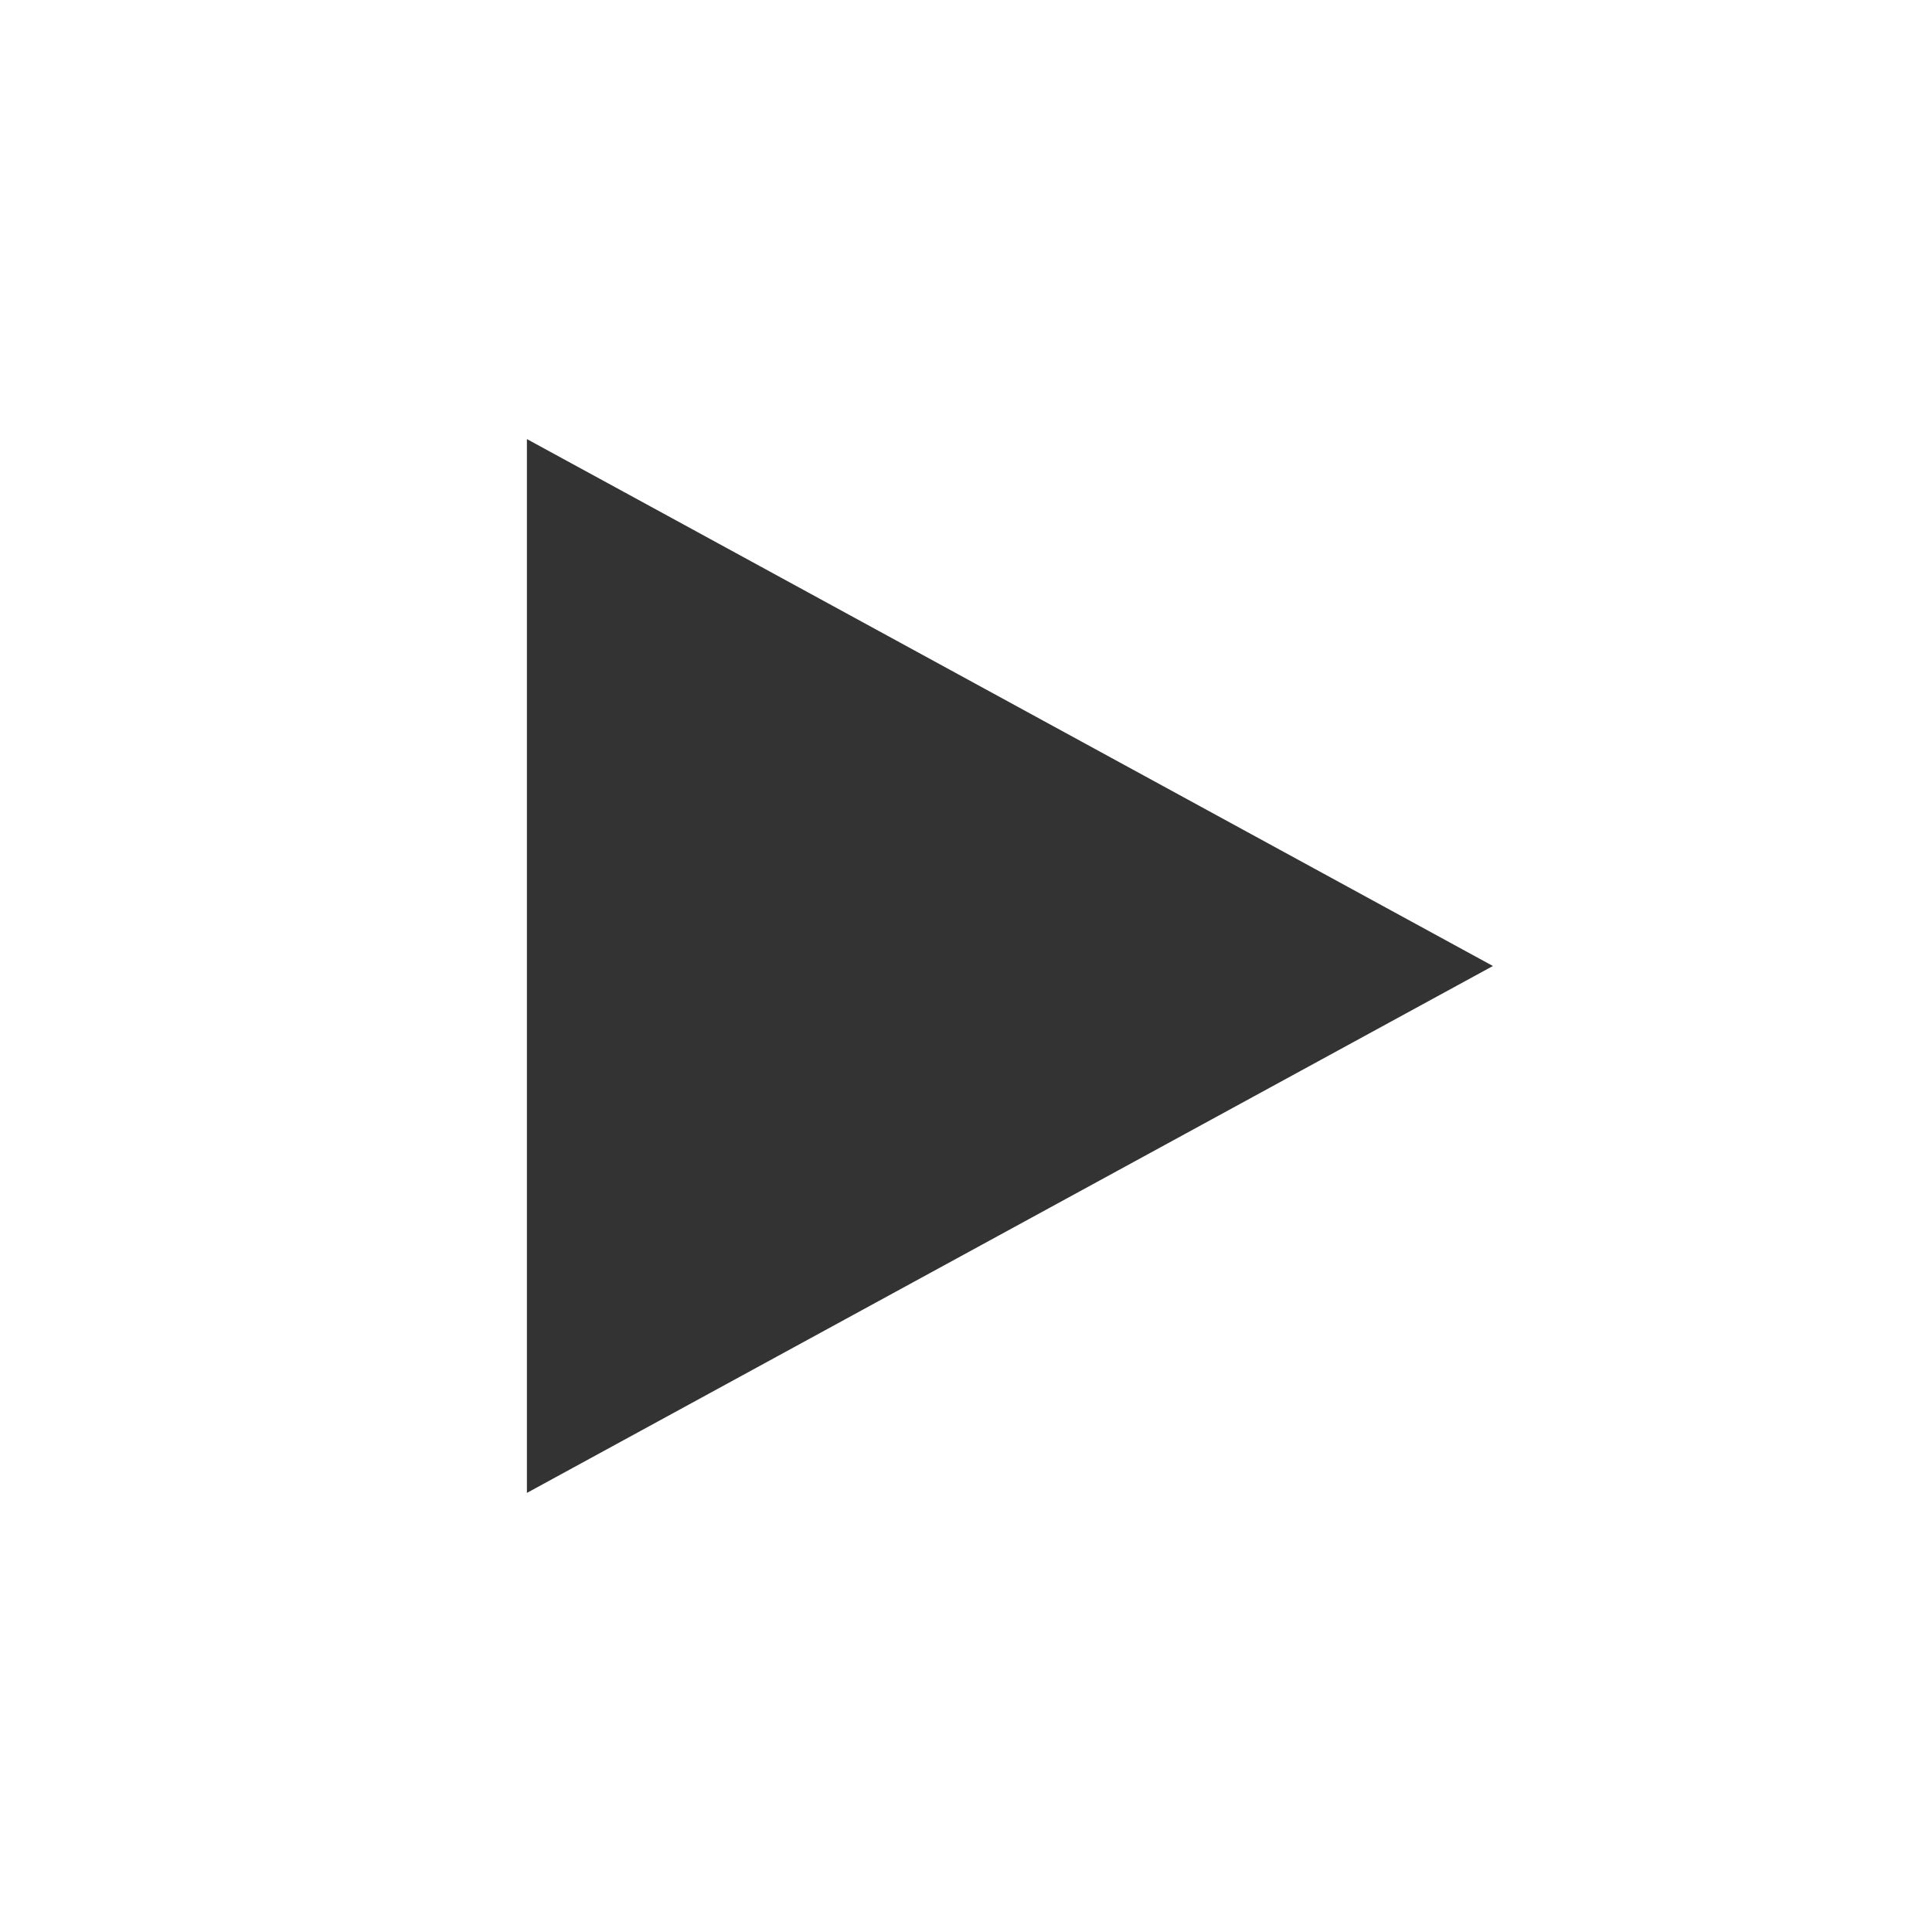
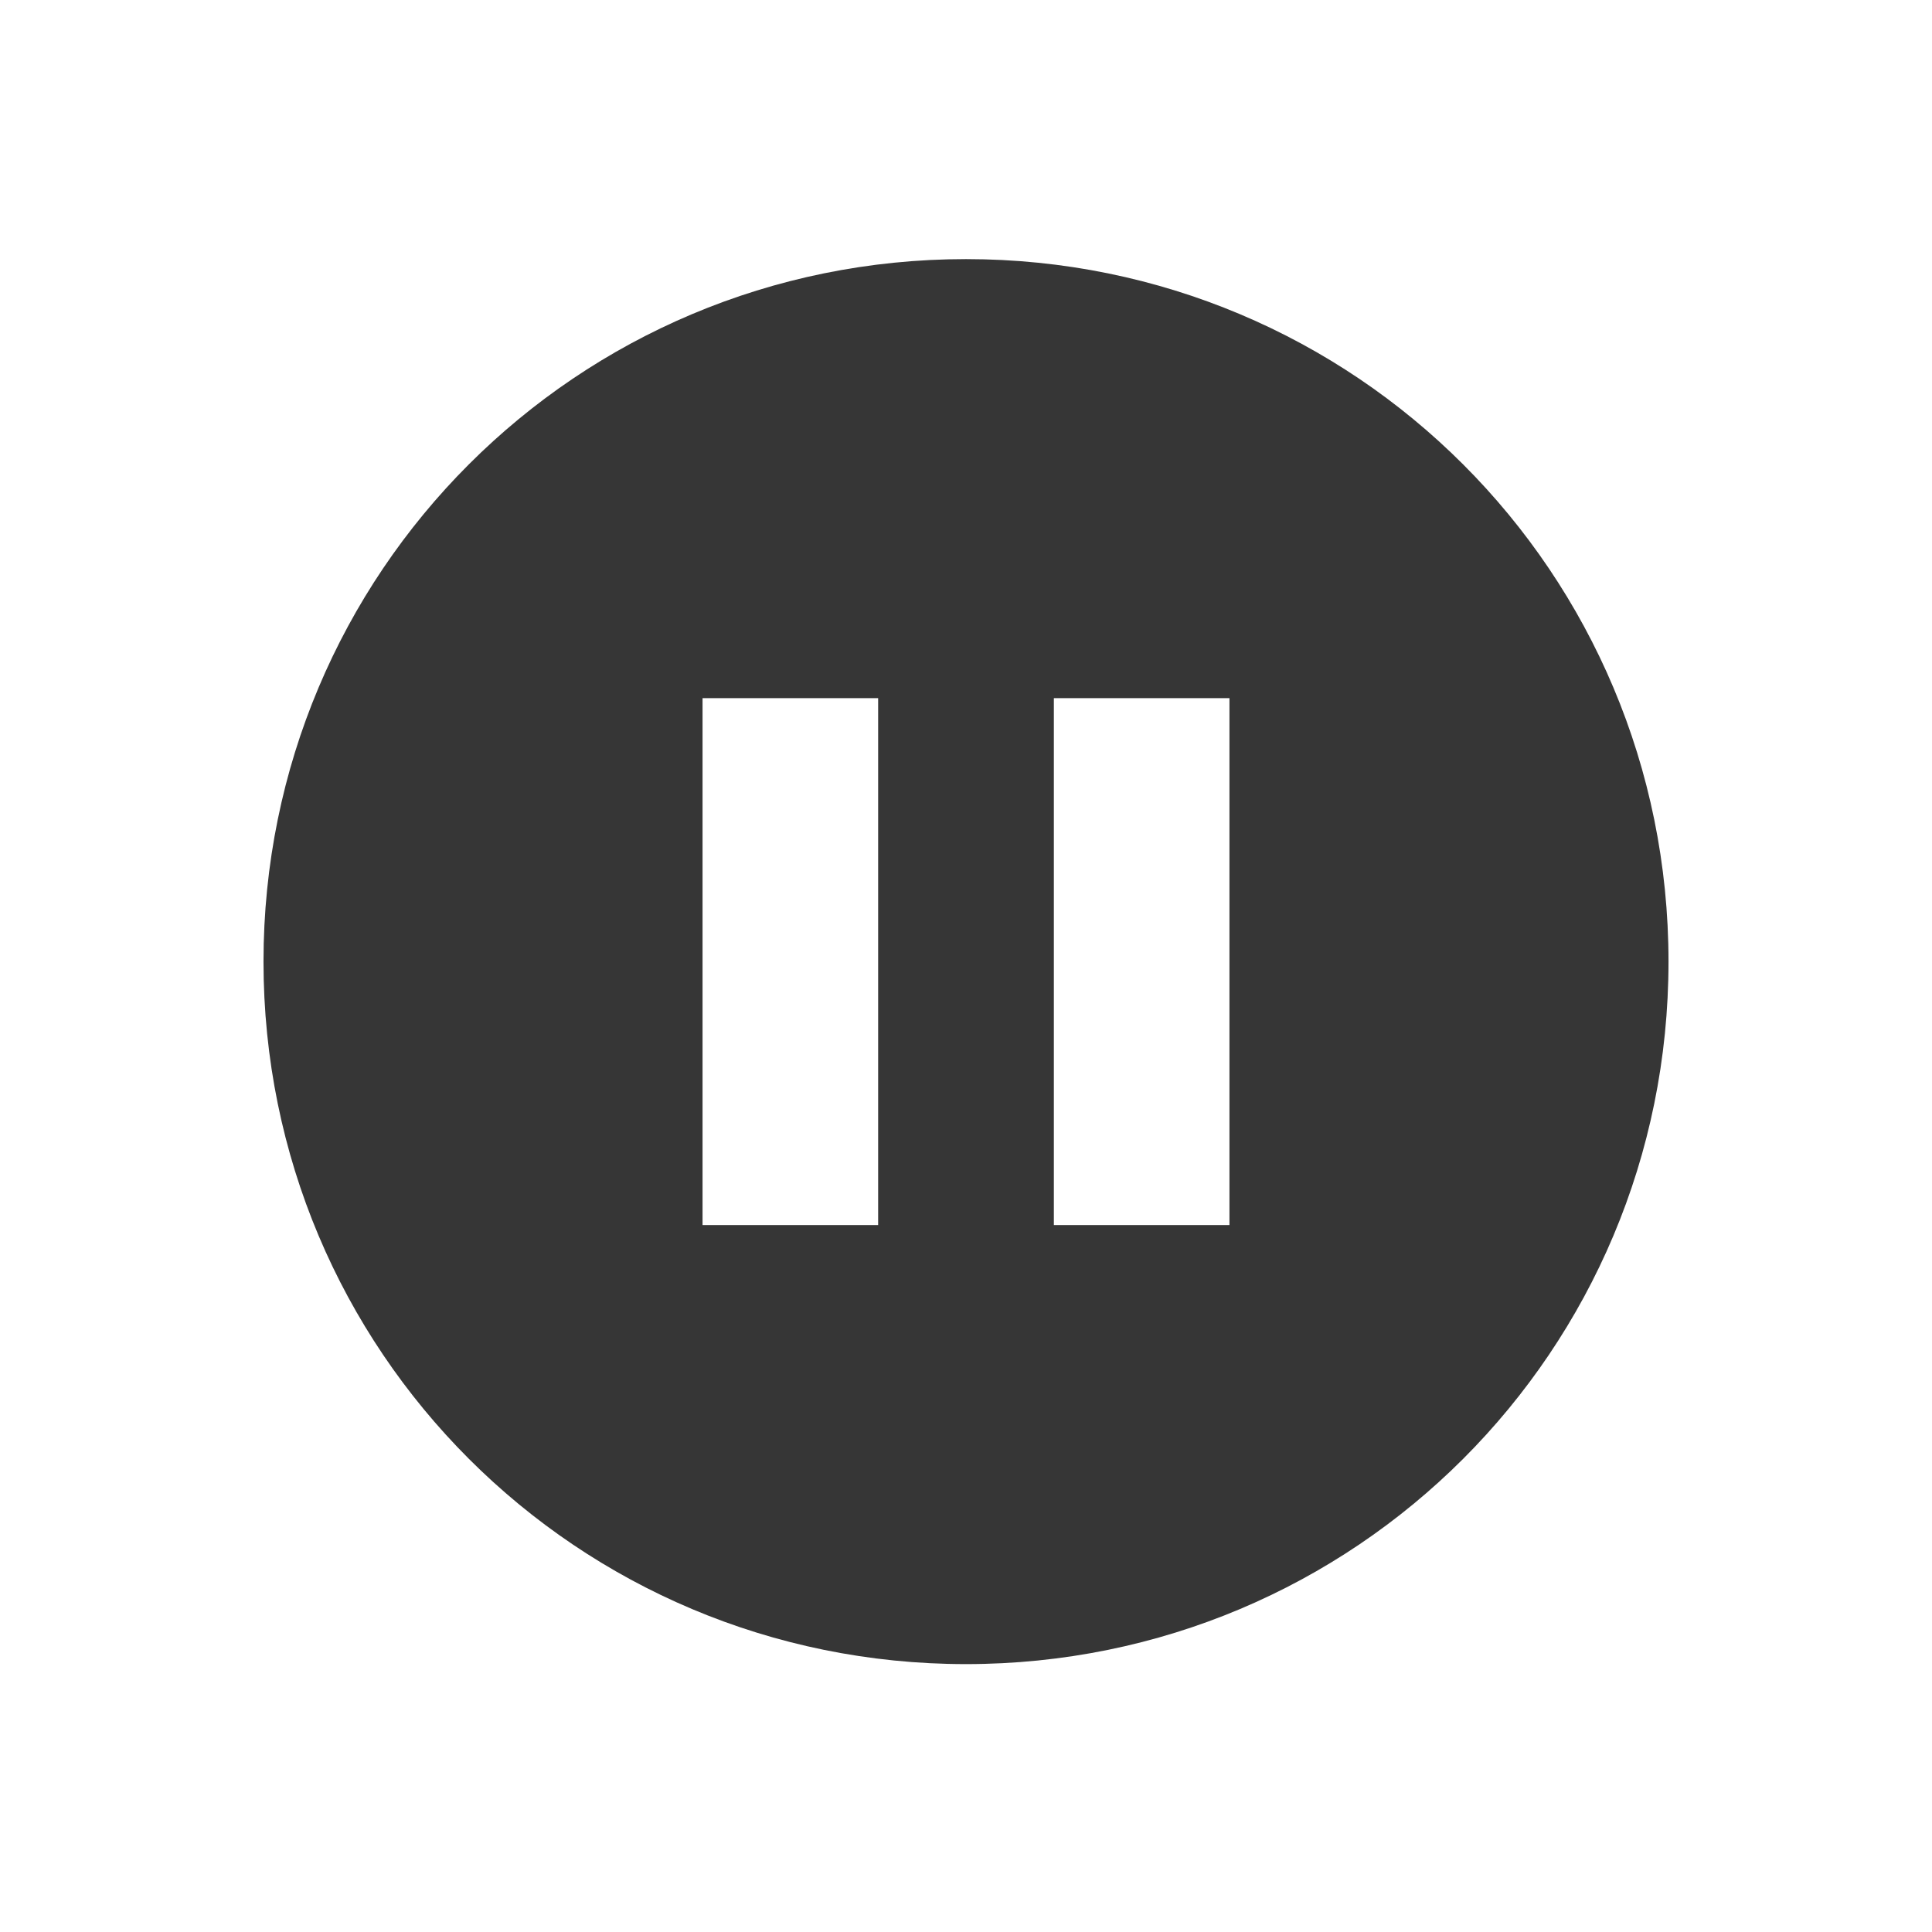
- <svg xmlns="http://www.w3.org/2000/svg" width="22" height="22" version="1.1" viewBox="0 0 22 22" id="svg65">
-   <defs id="defs3">
-     <style id="current-color-scheme" type="text/css">.ColorScheme-Text { color:#333333; } .ColorScheme-Highlight { color:#5294e2; } .ColorScheme-ButtonBackground { color:#333333; }</style>
-   </defs>
-   <g id="media-record" transform="translate(22,-1030.4)">
-     <rect y="1030.4" width="22" height="22" opacity=".001" id="rect5" />
-     <path class="ColorScheme-Highlight" d="m11 1035.4c-3.311 0-6 2.689-6 6 0 3.311 2.689 6 6 6s6-2.689 6-6c0-3.311-2.689-6-6-6z" fill="#f96060" id="path7" />
+ <svg xmlns="http://www.w3.org/2000/svg" version="1.1" viewBox="0 0 22 22">
+   <style id="current-color-scheme" type="text/css">.ColorScheme-Text {
+             color:#363636;
+         }</style>
+   <g id="16-16-media-playback-pause" transform="translate(223 -26)">
+     <path d="m-117 48h16v16h-16z" fill="none" />
+     <path class="ColorScheme-Text" d="m-115 50v12h4v-12zm8 0v12h4v-12z" fill="currentColor" />
  </g>
-   <g id="media-playback-stop" transform="translate(44,-1030.4)">
-     <rect y="1030.4" width="22" height="22" opacity=".001" id="rect10" />
-     <path class="ColorScheme-Text" d="m5 1035.4v12h12v-12z" fill="currentColor" id="path12" />
+   <g id="22-22-media-playback-pause" transform="translate(207 -43)">
+     <path d="m-101 43h22v22h-22z" fill="none" />
+     <path class="ColorScheme-Text" d="m-98 46v16h6v-16zm10 0v16h6v-16z" fill="currentColor" />
  </g>
-   <g id="media-skip-forward" transform="translate(66,-1030.4)">
-     <rect y="1030.4" width="22" height="22" opacity=".001" id="rect15" />
-     <path class="ColorScheme-Text" d="m19 1037.4v8h-2v-8zm-2 4-7 4v-8zm-7 0-7 4v-8z" fill="currentColor" id="path17" />
+   <g id="32-32-media-playback-pause" transform="translate(178 -66)">
+     <path d="m-72 34h32v32h-32z" fill="none" />
+     <path class="ColorScheme-Text" d="m-68 38v24h9v-24zm15 0v24h9v-24z" fill="currentColor" />
  </g>
-   <g id="media-skip-backward" transform="matrix(-1,0,0,1,110,-1030.4)">
-     <rect y="1030.4" width="22" height="22" opacity=".001" id="rect20" />
-     <path class="ColorScheme-Text" d="m19 1037.4v8h-2v-8zm-2 4-7 4v-8zm-7 0-7 4v-8z" fill="currentColor" id="path22" />
+   <g id="32-32-media-playback-start" transform="translate(24 -68)">
+     <path d="m48 36h32v32h-32z" fill="none" />
+     <path class="ColorScheme-Text" d="m52 40v24l24-12z" fill="currentColor" />
  </g>
-   <g id="media-seek-forward" transform="translate(110,-1030.4)">
-     <rect y="1030.4" width="22" height="22" opacity=".001" id="rect25" />
-     <path class="ColorScheme-Text" d="m11 1037.4 7 4-7 4zm0 4-7 4v-8z" fill="currentColor" id="path27" />
+   <g id="22-22-media-playback-start" transform="translate(48 -46)">
+     <path d="m24 46h22v22h-22z" fill="none" />
+     <path class="ColorScheme-Text" d="m27 49v16l16-8z" fill="currentColor" />
  </g>
-   <g id="media-seek-backward" transform="matrix(-1,0,0,1,154,-1030.4)">
-     <rect y="1030.4" width="22" height="22" opacity=".001" id="rect30" />
-     <path class="ColorScheme-Text" d="m11 1037.4 7 4-7 4zm0 4-7 4v-8z" fill="currentColor" id="path32" />
+   <g id="16-16-media-playback-start" transform="translate(66 -30)">
+     <path d="m6 52h16v16h-16z" fill="none" />
+     <path class="ColorScheme-Text" d="m8 54v12l12-6z" fill="currentColor" />
  </g>
-   <g id="media-eject" transform="translate(-44,-1030.4)">
-     <rect y="1030.4" width="22" height="22" opacity=".001" id="rect35" />
-     <path class="ColorScheme-Text" d="m11 1036.4-5 5v1h10v-1zm-5 8v2h10v-2z" display="block" fill="currentColor" id="path37" />
+   <g id="16-16-media-playback-stop" transform="translate(254 -86)">
+     <path d="m-114 108h16v16h-16z" fill="none" />
+     <path class="ColorScheme-Text" d="m-112 110h12v12h-12z" fill="currentColor" fill-rule="evenodd" />
  </g>
-   <g id="media-playback-pause" transform="translate(-22,-1030.4)">
-     <rect y="1030.4" width="22" height="22" opacity=".001" id="rect40" />
-     <path class="ColorScheme-Text" d="m5 1035.4v12h4v-12zm8 0v12h4v-12z" fill="currentColor" id="path42" />
+   <g id="22-22-media-playback-stop" transform="translate(236 -102)">
+     <path d="m-96 102h22v22h-22z" fill="none" />
+     <path class="ColorScheme-Text" d="m-93 105h16v16h-16z" fill="currentColor" fill-rule="evenodd" />
  </g>
-   <g id="media-playback-start" transform="translate(0,-1030.4)">
-     <rect y="1030.4" width="22" height="22" opacity=".001" id="rect45" />
-     <path class="ColorScheme-Text" d="m6 1035.4v12l11-6-9.899-5.4z" fill="currentColor" id="path47" />
+   <g id="32-32-media-playback-stop" transform="translate(212 -124)">
+     <path d="m-72 92h32v32h-32z" fill="none" />
+     <path class="ColorScheme-Text" d="m-68 96h24v24h-24z" fill="currentColor" fill-rule="evenodd" />
  </g>
-   <g id="media-playback-paused" transform="matrix(1.5,0,0,1.5,-4.6412,-1522.6)">
-     <rect x="3.667" y="1034" width="14.667" height="14.667" fill-opacity="0" id="rect50" />
-     <path class="ColorScheme-Text" d="m11.667 1039.4h1.333v4h-1.333zm-2.667 0h1.333v4h-1.333zm2-3.333c-2.955 0-5.333 2.379-5.333 5.333s2.379 5.333 5.333 5.333c2.955 0 5.333-2.379 5.333-5.333s-2.379-5.333-5.333-5.333z" fill="currentColor" id="path52" />
+   <g id="32-32-media-record" transform="translate(184 -160)">
+     <path d="m-10 128h32v32h-32z" fill="none" />
+     <path d="m18 144a12 12 0 0 1-12 12 12 12 0 0 1-12-12 12 12 0 0 1 12-12 12 12 0 0 1 12 12z" fill="#da4453" />
  </g>
-   <g id="media-playback-playing" transform="matrix(1.5,0,0,1.5,19.358,-1522.6)">
-     <rect x="3.667" y="1034" width="14.667" height="14.667" fill-opacity="0" id="rect55" />
-     <path transform="matrix(.66668 0 0 .66668 -12.906 1015.1)" d="m35.857 31.402c-4.432 0-8 3.568-8 8s3.568 8 8 8 8.002-3.568 8.002-8-3.57-8-8.002-8zm-2 5 4 3-4 3z" fill="currentColor" id="path57" class="ColorScheme-Text" />
+   <g id="16-16-media-record" transform="translate(226 -122)">
+     <path d="m-52 144h16v16h-16z" fill="none" />
+     <path d="m-38 152a6 6 0 0 1-6 6 6 6 0 0 1-6-6 6 6 0 0 1 6-6 6 6 0 0 1 6 6z" fill="#da4453" />
  </g>
-   <g id="media-playback-stopped" transform="matrix(1.5,0,0,1.5,43.358,-1522.6)">
-     <rect x="3.667" y="1034" width="14.667" height="14.667" fill-opacity="0" id="rect60" />
-     <path class="ColorScheme-Text" d="m9 1039.4h4v4h-4zm2-3.333c-2.955 0-5.333 2.379-5.333 5.333s2.379 5.333 5.333 5.333c2.955 0 5.333-2.379 5.333-5.333s-2.379-5.333-5.333-5.333z" fill="currentColor" id="path62" />
+   <g id="22-22-media-record" transform="translate(208 -138)">
+     <path d="m-34 138h22v22h-22z" fill="none" />
+     <path d="m-15 149a8 8 0 0 1-8 8 8 8 0 0 1-8-8 8 8 0 0 1 8-8 8 8 0 0 1 8 8z" fill="#da4453" />
+   </g>
+   <g id="16-16-media-eject" transform="translate(286 -224)">
+     <path d="m58 246h16v16h-16z" fill="none" />
+     <path class="ColorScheme-Text" d="m66 248-6 8h12zm-6 10v2h12v-2z" fill="currentColor" />
+   </g>
+   <g id="22-22-media-eject" transform="translate(268 -240)">
+     <path d="m76 240h22v22h-22z" fill="none" />
+     <path class="ColorScheme-Text" d="m87 243-8 11h16z" fill="currentColor" />
+     <path class="ColorScheme-Text" d="m79 256v3h16v-3z" fill="currentColor" />
+   </g>
+   <g id="32-32-media-eject" transform="translate(244 -262)">
+     <path d="m100 230h32v32h-32z" fill="none" />
+     <path class="ColorScheme-Text" d="m116 234-12 17h24z" fill="currentColor" />
+     <path class="ColorScheme-Text" d="m104 254v4h24v-4z" fill="currentColor" />
+   </g>
+   <g id="16-16-media-skip-forward" transform="translate(60 -104)">
+     <path d="m250 126h16v16h-16z" fill="none" />
+     <path class="ColorScheme-Text" d="m257 128v12l7-6zm7 6v6h2v-12h-2zm-14-6v12l7-6z" fill="currentColor" />
+   </g>
+   <g id="22-22-media-skip-forward" transform="translate(310)">
+     <path d="m0 0h22v22h-22z" fill="none" />
+     <path class="ColorScheme-Text" d="m0 3v16l10-8zm10 8v8l10-8-10-8zm10 0v8h2v-16h-2z" fill="currentColor" />
+   </g>
+   <g id="32-32-media-skip-forward" transform="translate(18 -142)">
+     <path d="m292 110h32v32h-32z" fill="none" />
+     <path class="ColorScheme-Text" d="m324 114v24h-4v-24zm-18 12-14 12v-24zm14 0-14 12v-24z" fill="currentColor" />
+   </g>
+   <g id="16-16-media-skip-backward" transform="translate(26 -40)">
+     <path d="m250 62h16v16h-16z" fill="none" />
+     <path class="ColorScheme-Text" d="m259 64v12l-7-6zm-7 6v6h-2v-12h2zm14-6v12l-7-6z" fill="currentColor" />
+   </g>
+   <g id="22-22-media-skip-backward" transform="translate(276 -1)">
+     <path d="m0 1h22v22h-22z" fill="none" />
+     <path class="ColorScheme-Text" d="m0 4v16h2v-16zm2 8 10 8v-16zm10 0 10 8v-16z" fill="currentColor" />
+   </g>
+   <g id="32-32-media-skip-backward" transform="translate(-16 -78)">
+     <path d="m292 46h32v32h-32z" fill="none" />
+     <path class="ColorScheme-Text" d="m292 50v24h4v-24zm18 12 14 12v-24zm-14 0 14 12v-24z" fill="currentColor" />
+   </g>
+   <g id="16-16-media-seek-forward" transform="translate(448 -168)">
+     <path d="m-206 190h16v16h-16z" fill="none" />
+     <path class="ColorScheme-Text" d="m-198 192v12l7-6zm-7 0v12l7-6z" fill="currentColor" />
+   </g>
+   <g id="22-22-media-seek-forward" transform="translate(430 -184)">
+     <path d="m-188 184h22v22h-22z" fill="none" />
+     <g class="ColorScheme-Text" transform="translate(-188 184)" fill="currentColor">
+       <path d="m1 3v16l10-8zm10 8v8l10-8-10-8z" />
+     </g>
+   </g>
+   <g id="32-32-media-seek-forward" transform="translate(406 -206)">
+     <path d="m-164 174h32v32h-32z" fill="none" />
+     <path class="ColorScheme-Text" d="m-148 190-14 12v-24zm14 0-14 12v-24z" fill="currentColor" />
+   </g>
+   <g id="16-16-media-seek-backward" transform="translate(414 -232)">
+     <path d="m-206 254h16v16h-16z" fill="none" />
+     <path class="ColorScheme-Text" d="m-198 256v12l-7-6zm7 0v12l-7-6z" fill="currentColor" />
+   </g>
+   <g id="22-22-media-seek-backward" transform="translate(396 -248)">
+     <path d="m-188 248h22v22h-22z" fill="none" />
+     <g class="ColorScheme-Text" transform="translate(-188 248)" fill="currentColor">
+       <path d="m11 3-10 8 10 8v-8zm0 8 10 8v-16z" />
+     </g>
+   </g>
+   <g id="32-32-media-seek-backward" transform="translate(372 -270)">
+     <path d="m-164 238h32v32h-32z" fill="none" />
+     <path class="ColorScheme-Text" d="m-148 254 14 12v-24zm-14 0 14 12v-24z" fill="currentColor" />
+   </g>
+   <g id="media-playback-paused" transform="matrix(1.5 0 0 1.5 -5.5 -1551)">
+     <rect x="3.667" y="1034" width="14.667" height="14.667" fill="#ed1515" fill-opacity=".004" opacity=".01" />
+     <path class="ColorScheme-Text" d="m11.667 1039.3h1.333v4h-1.333zm-2.667 0h1.333v4h-1.333zm2-3.333c-2.955 0-5.333 2.379-5.333 5.333s2.379 5.333 5.333 5.333c2.955 0 5.333-2.379 5.333-5.333s-2.379-5.333-5.333-5.333z" fill="currentColor" />
+   </g>
+   <g id="media-playback-playing" transform="matrix(1.5 0 0 1.5 18.5 -1551)">
+     <rect x="3.667" y="1034" width="14.667" height="14.667" fill="#ed1515" fill-opacity=".004" opacity=".01" />
+     <path class="ColorScheme-Text" d="m11 1036c-2.955 0-5.333 2.378-5.333 5.333s2.378 5.333 5.333 5.333c2.955 0 5.335-2.378 5.335-5.333s-2.38-5.333-5.335-5.333zm-1.333 3.333 2.667 2-2.667 2z" fill="currentColor" />
+   </g>
+   <g id="media-playback-stopped" transform="matrix(1.5 0 0 1.5 42.499 -1551)">
+     <rect x="3.667" y="1034" width="14.667" height="14.667" fill="#ed1515" fill-opacity=".004" opacity=".01" />
+     <path class="ColorScheme-Text" d="m9.001 1039.3h4v4h-4zm2-3.333c-2.955 0-5.333 2.379-5.333 5.333s2.379 5.333 5.333 5.333c2.955 0 5.333-2.379 5.333-5.333s-2.379-5.333-5.333-5.333z" fill="currentColor" />
  </g>
</svg>
